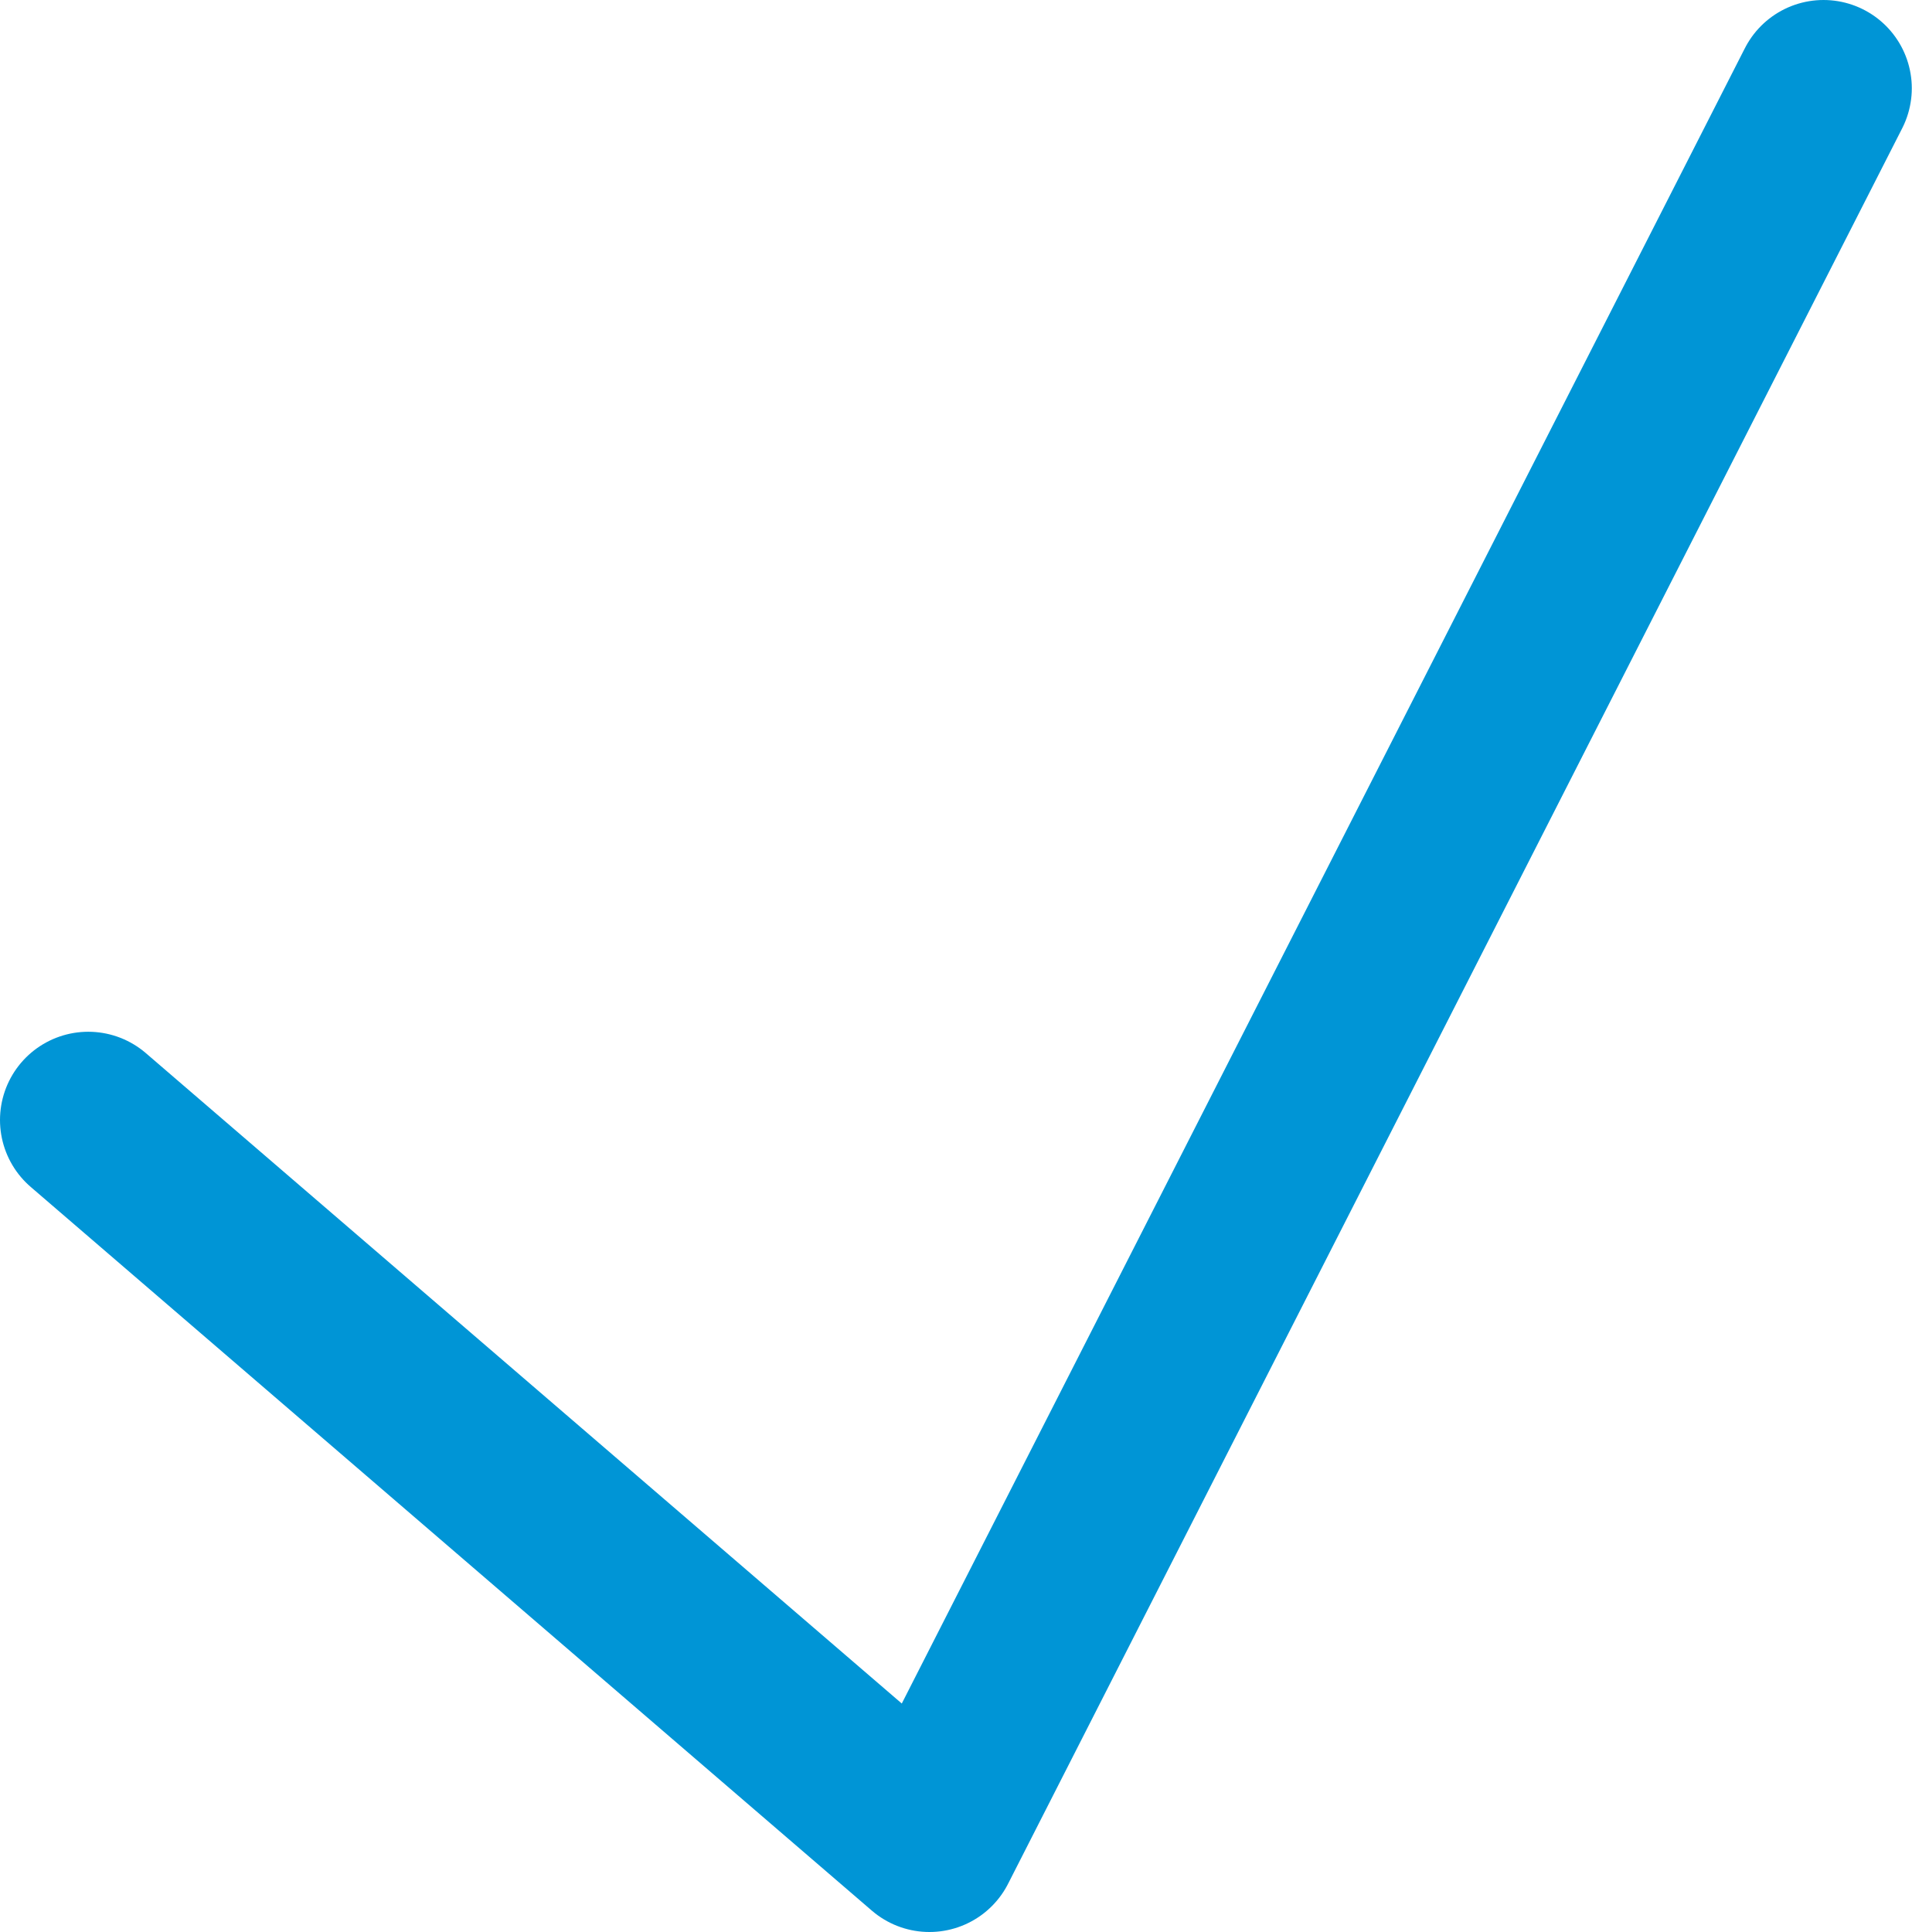
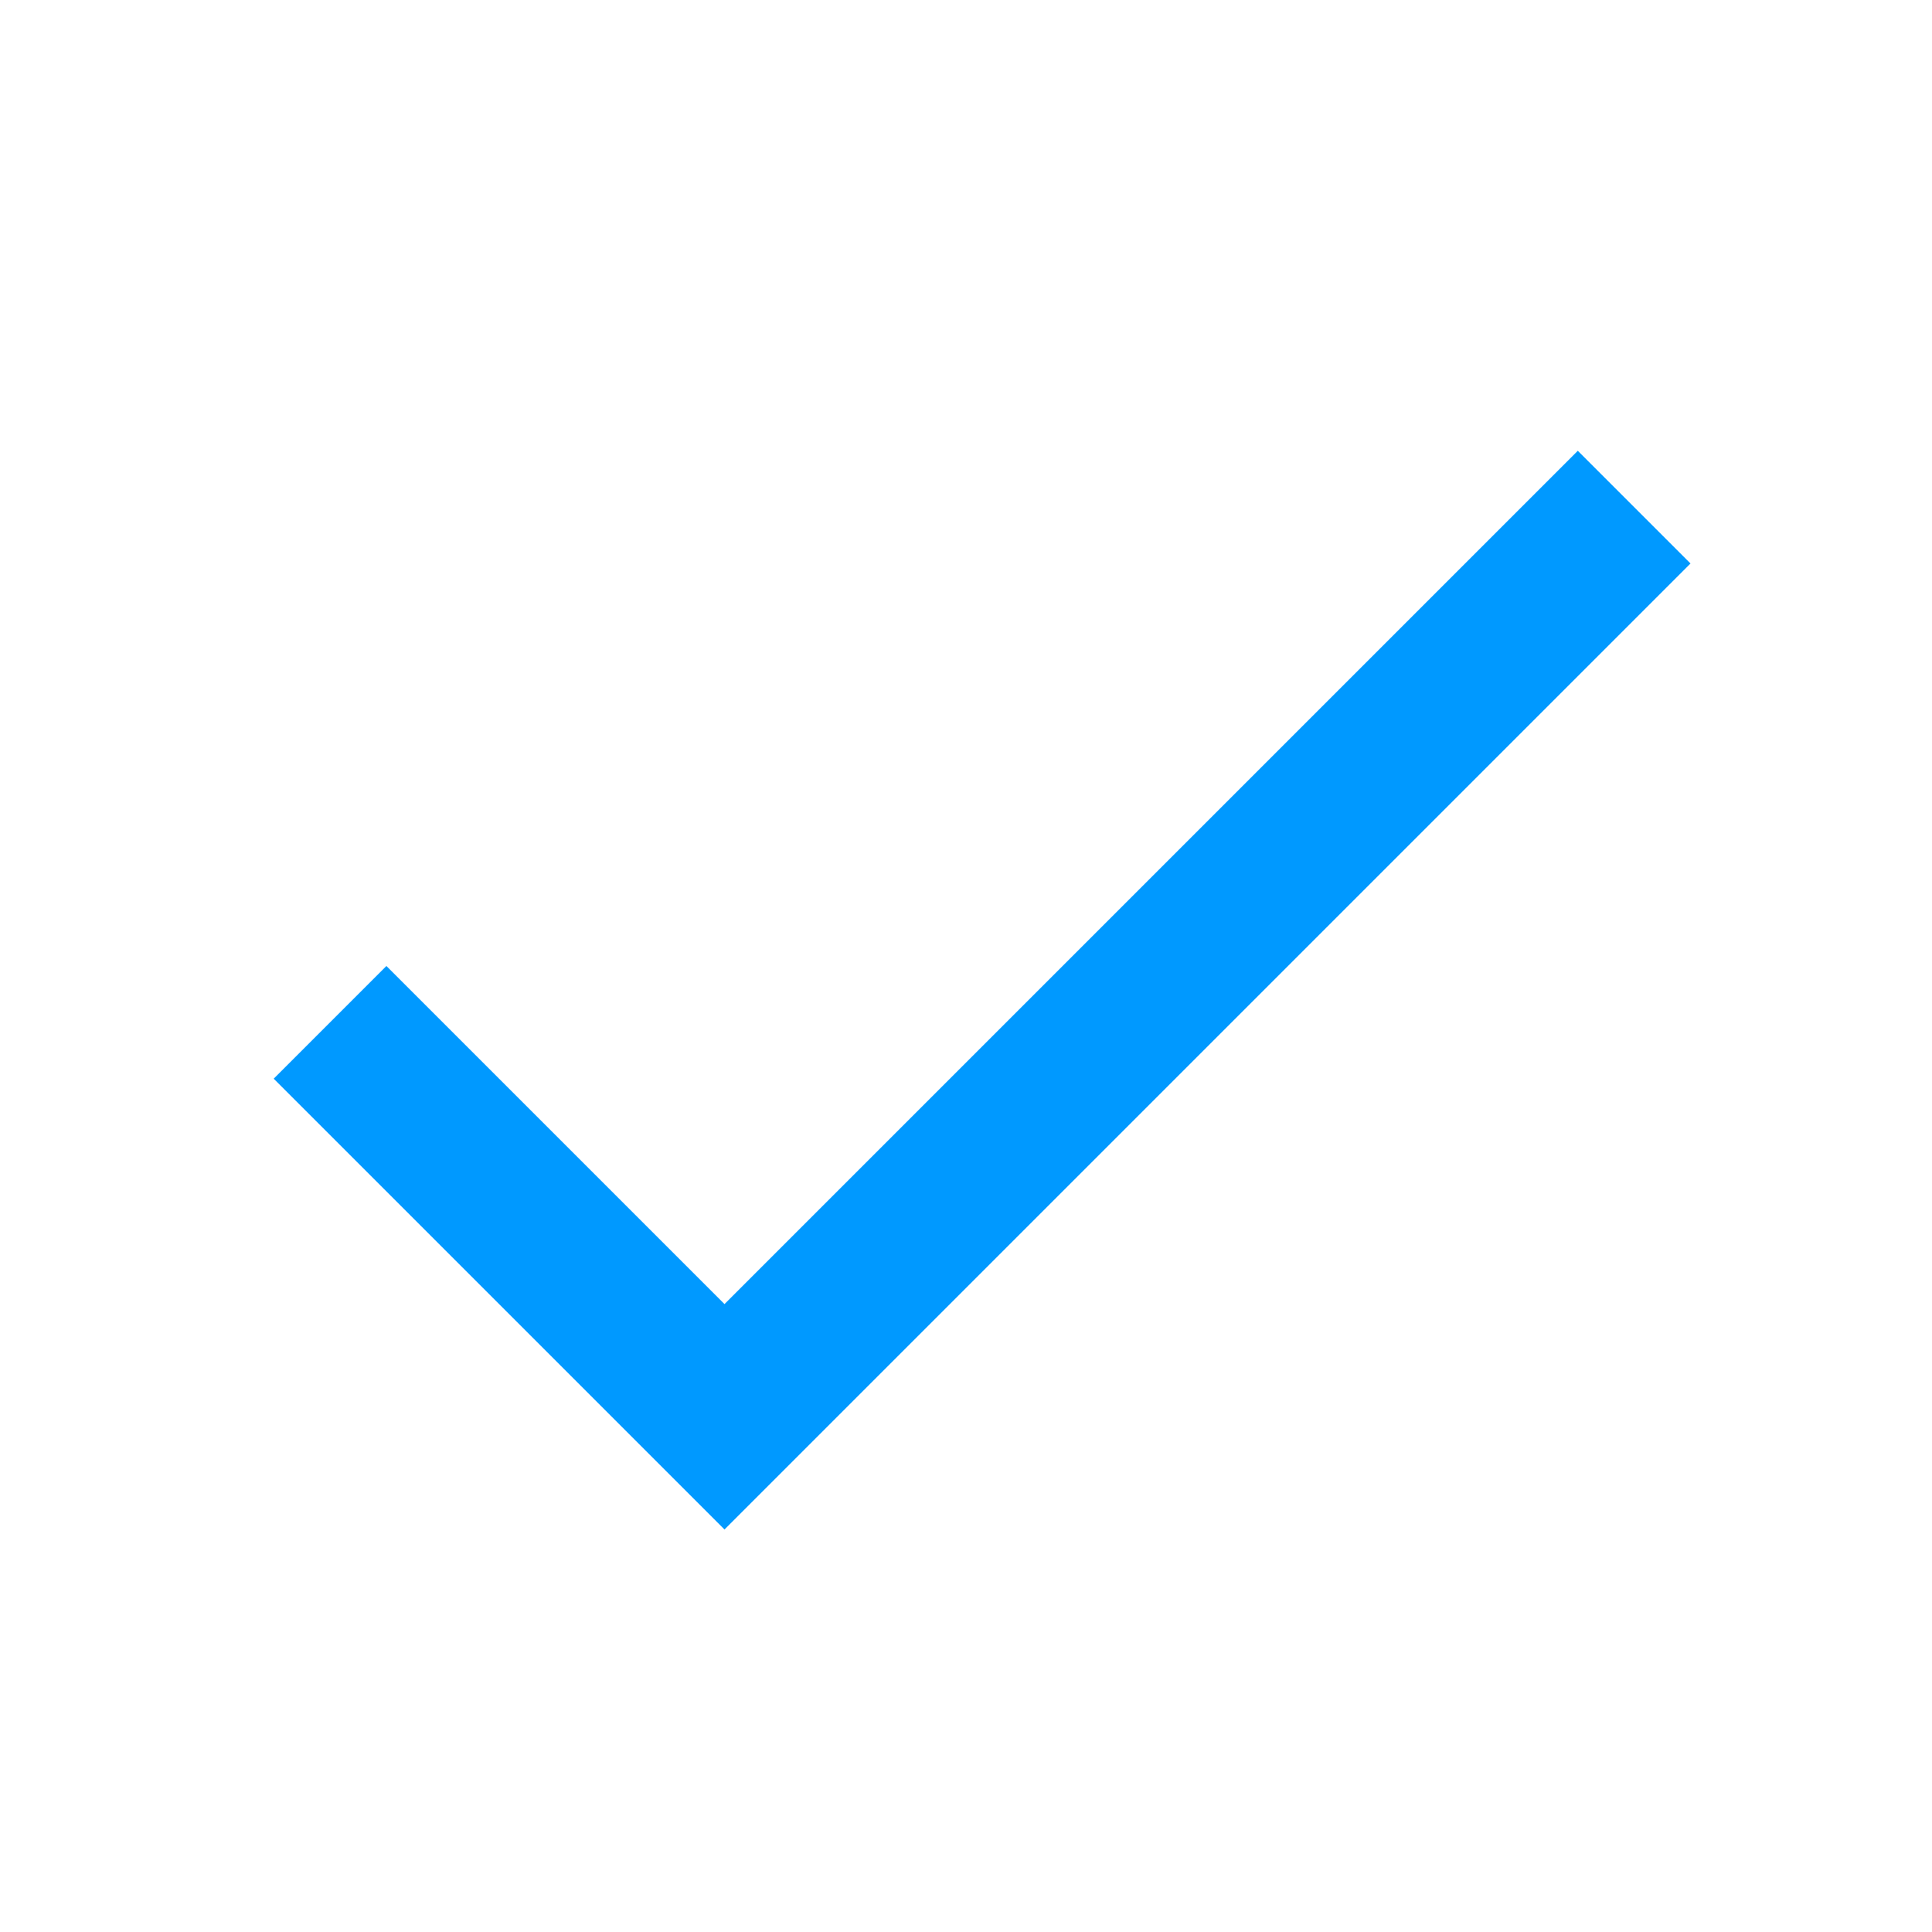
- <svg xmlns="http://www.w3.org/2000/svg" viewBox="0 0 21.66 21.89">
-   <defs>
-     <style>.cls-1{fill:none;stroke:#0095d6;stroke-linecap:round;stroke-linejoin:round;stroke-width:2px;}</style>
-   </defs>
-   <g id="Layer_2" data-name="Layer 2">
-     <g id="Featured_Blog_Posts" data-name="Featured Blog Posts">
-       <polyline class="cls-1" points="1 12.69 10.53 20.89 20.66 1" />
-     </g>
-   </g>
+ <svg xmlns="http://www.w3.org/2000/svg" fill="#0099FF" height="24" viewBox="0 0 24 24" width="24">
+   <path d="M0 0h24v24H0z" fill="none" />
+   <path d="M9 16.2L4.8 12l-1.4 1.4L9 19 21 7l-1.4-1.4L9 16.2z" />
</svg>
